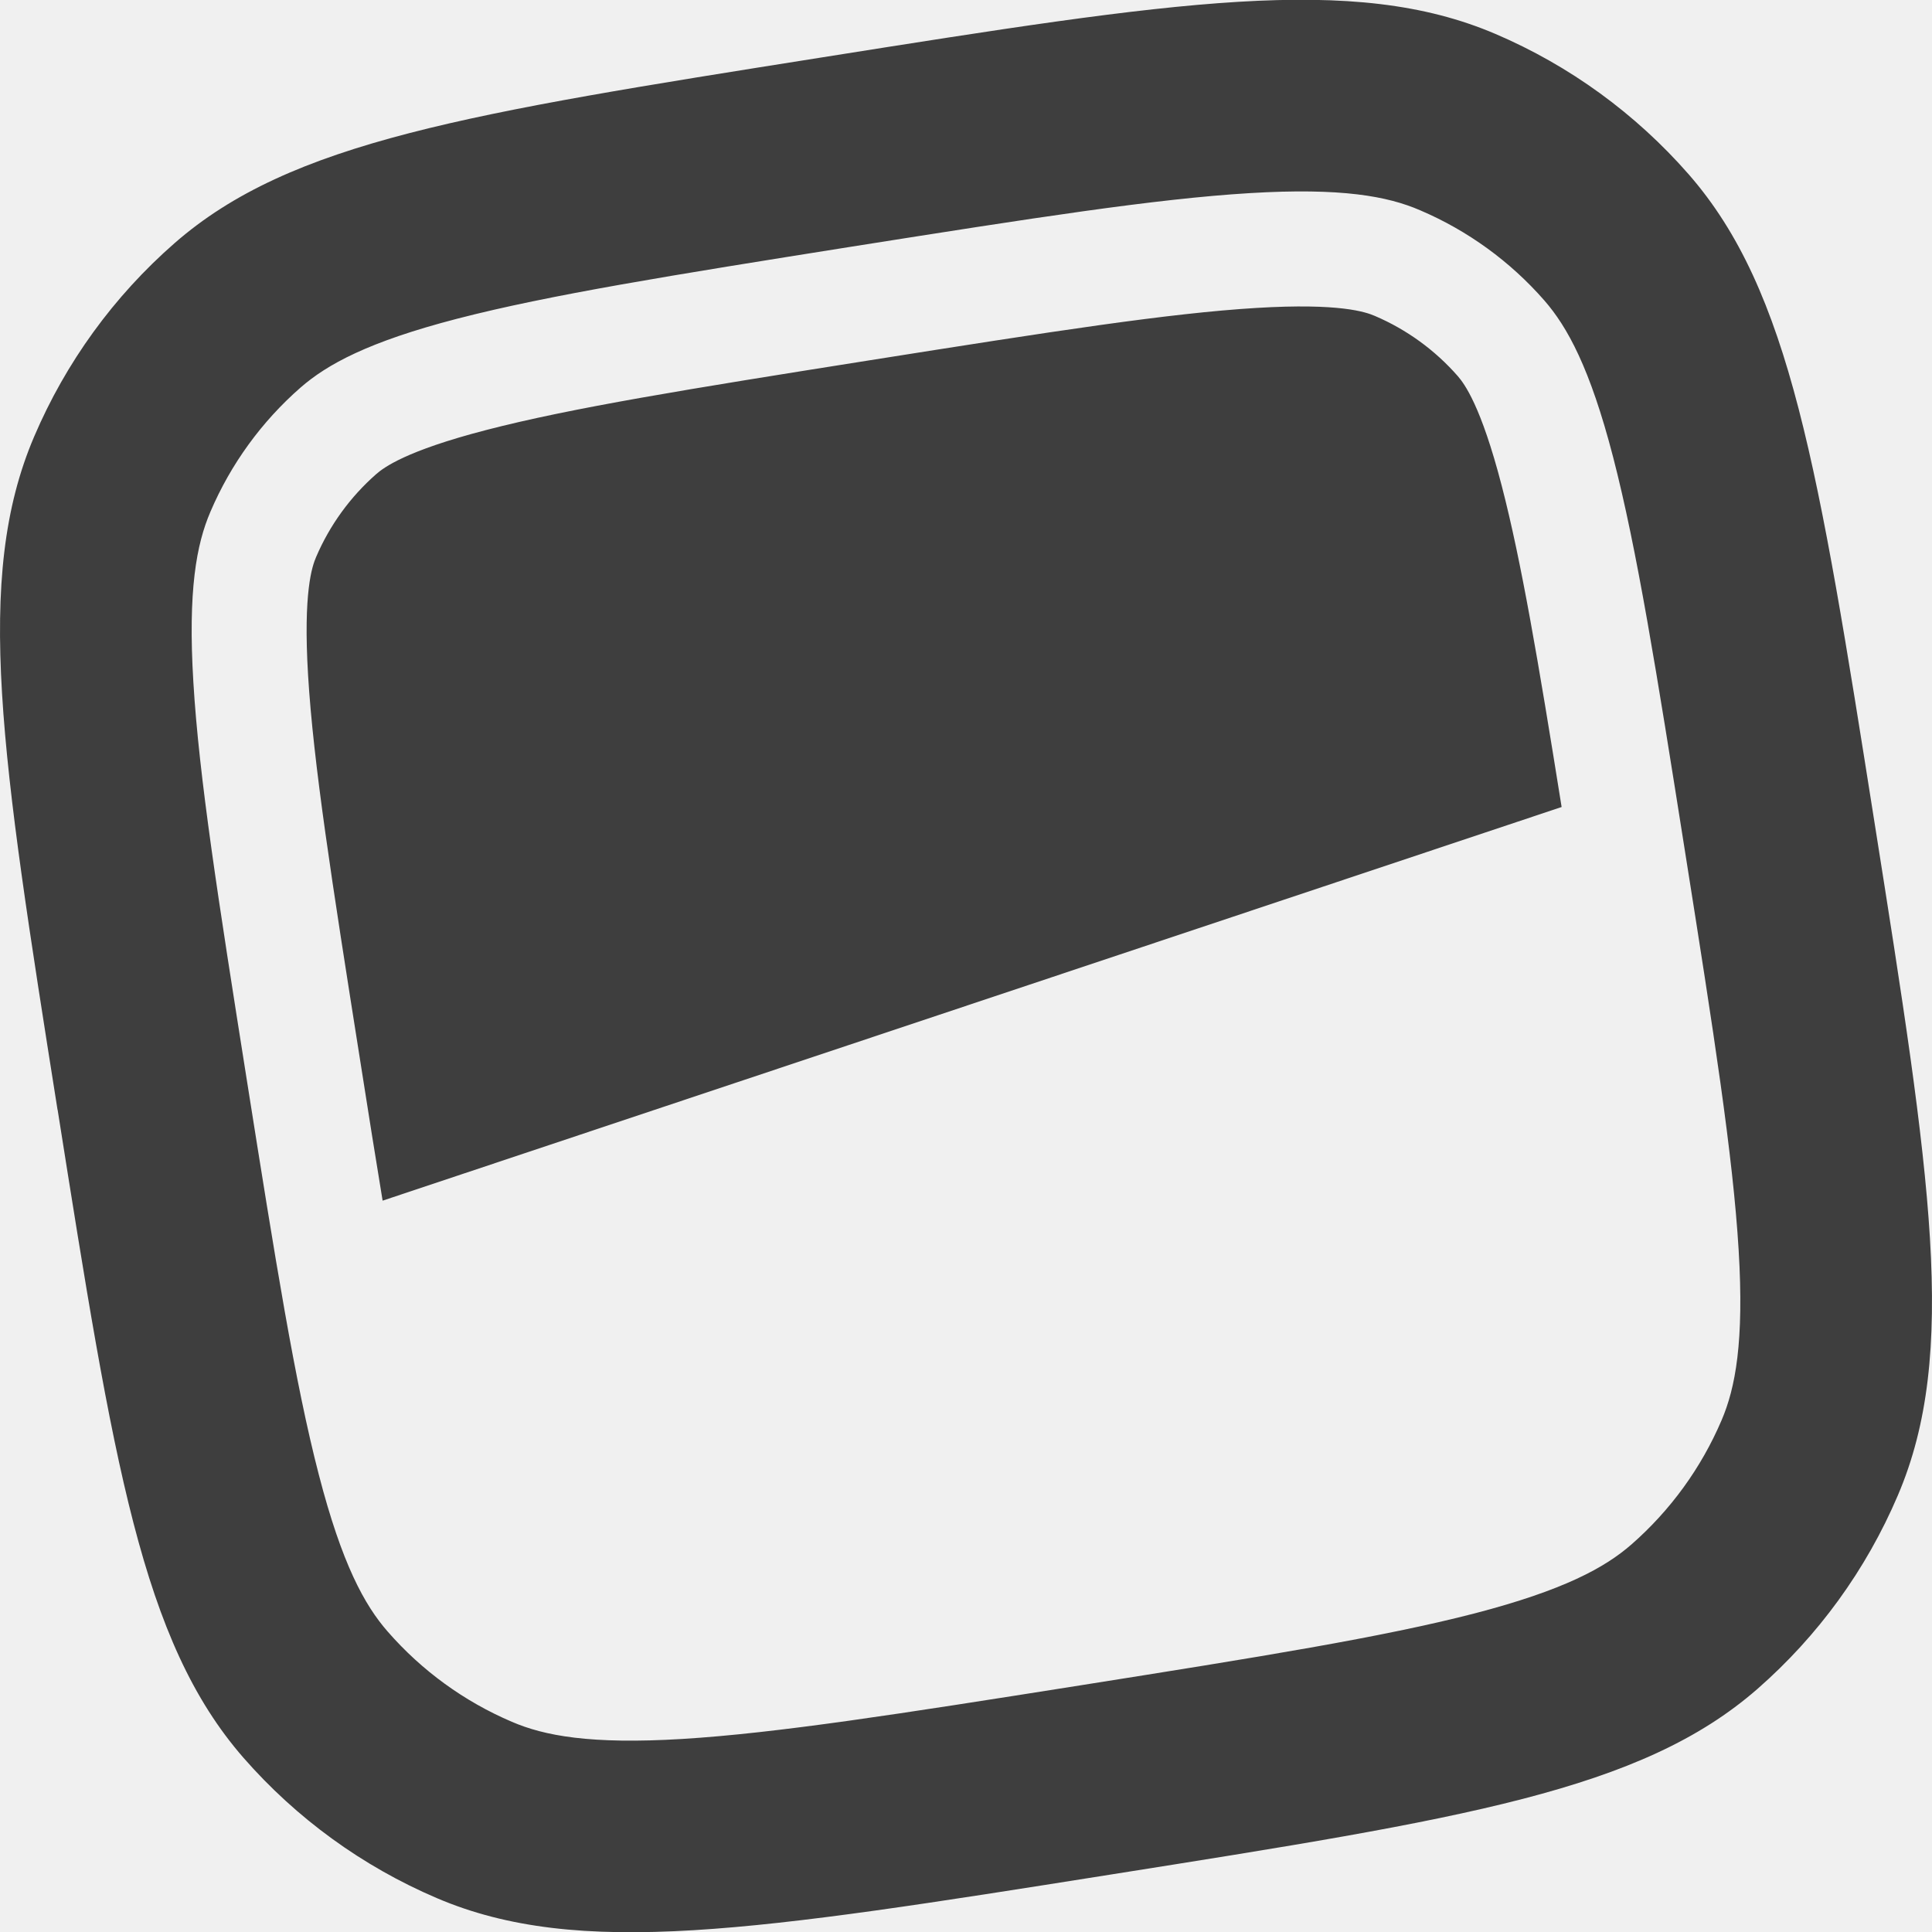
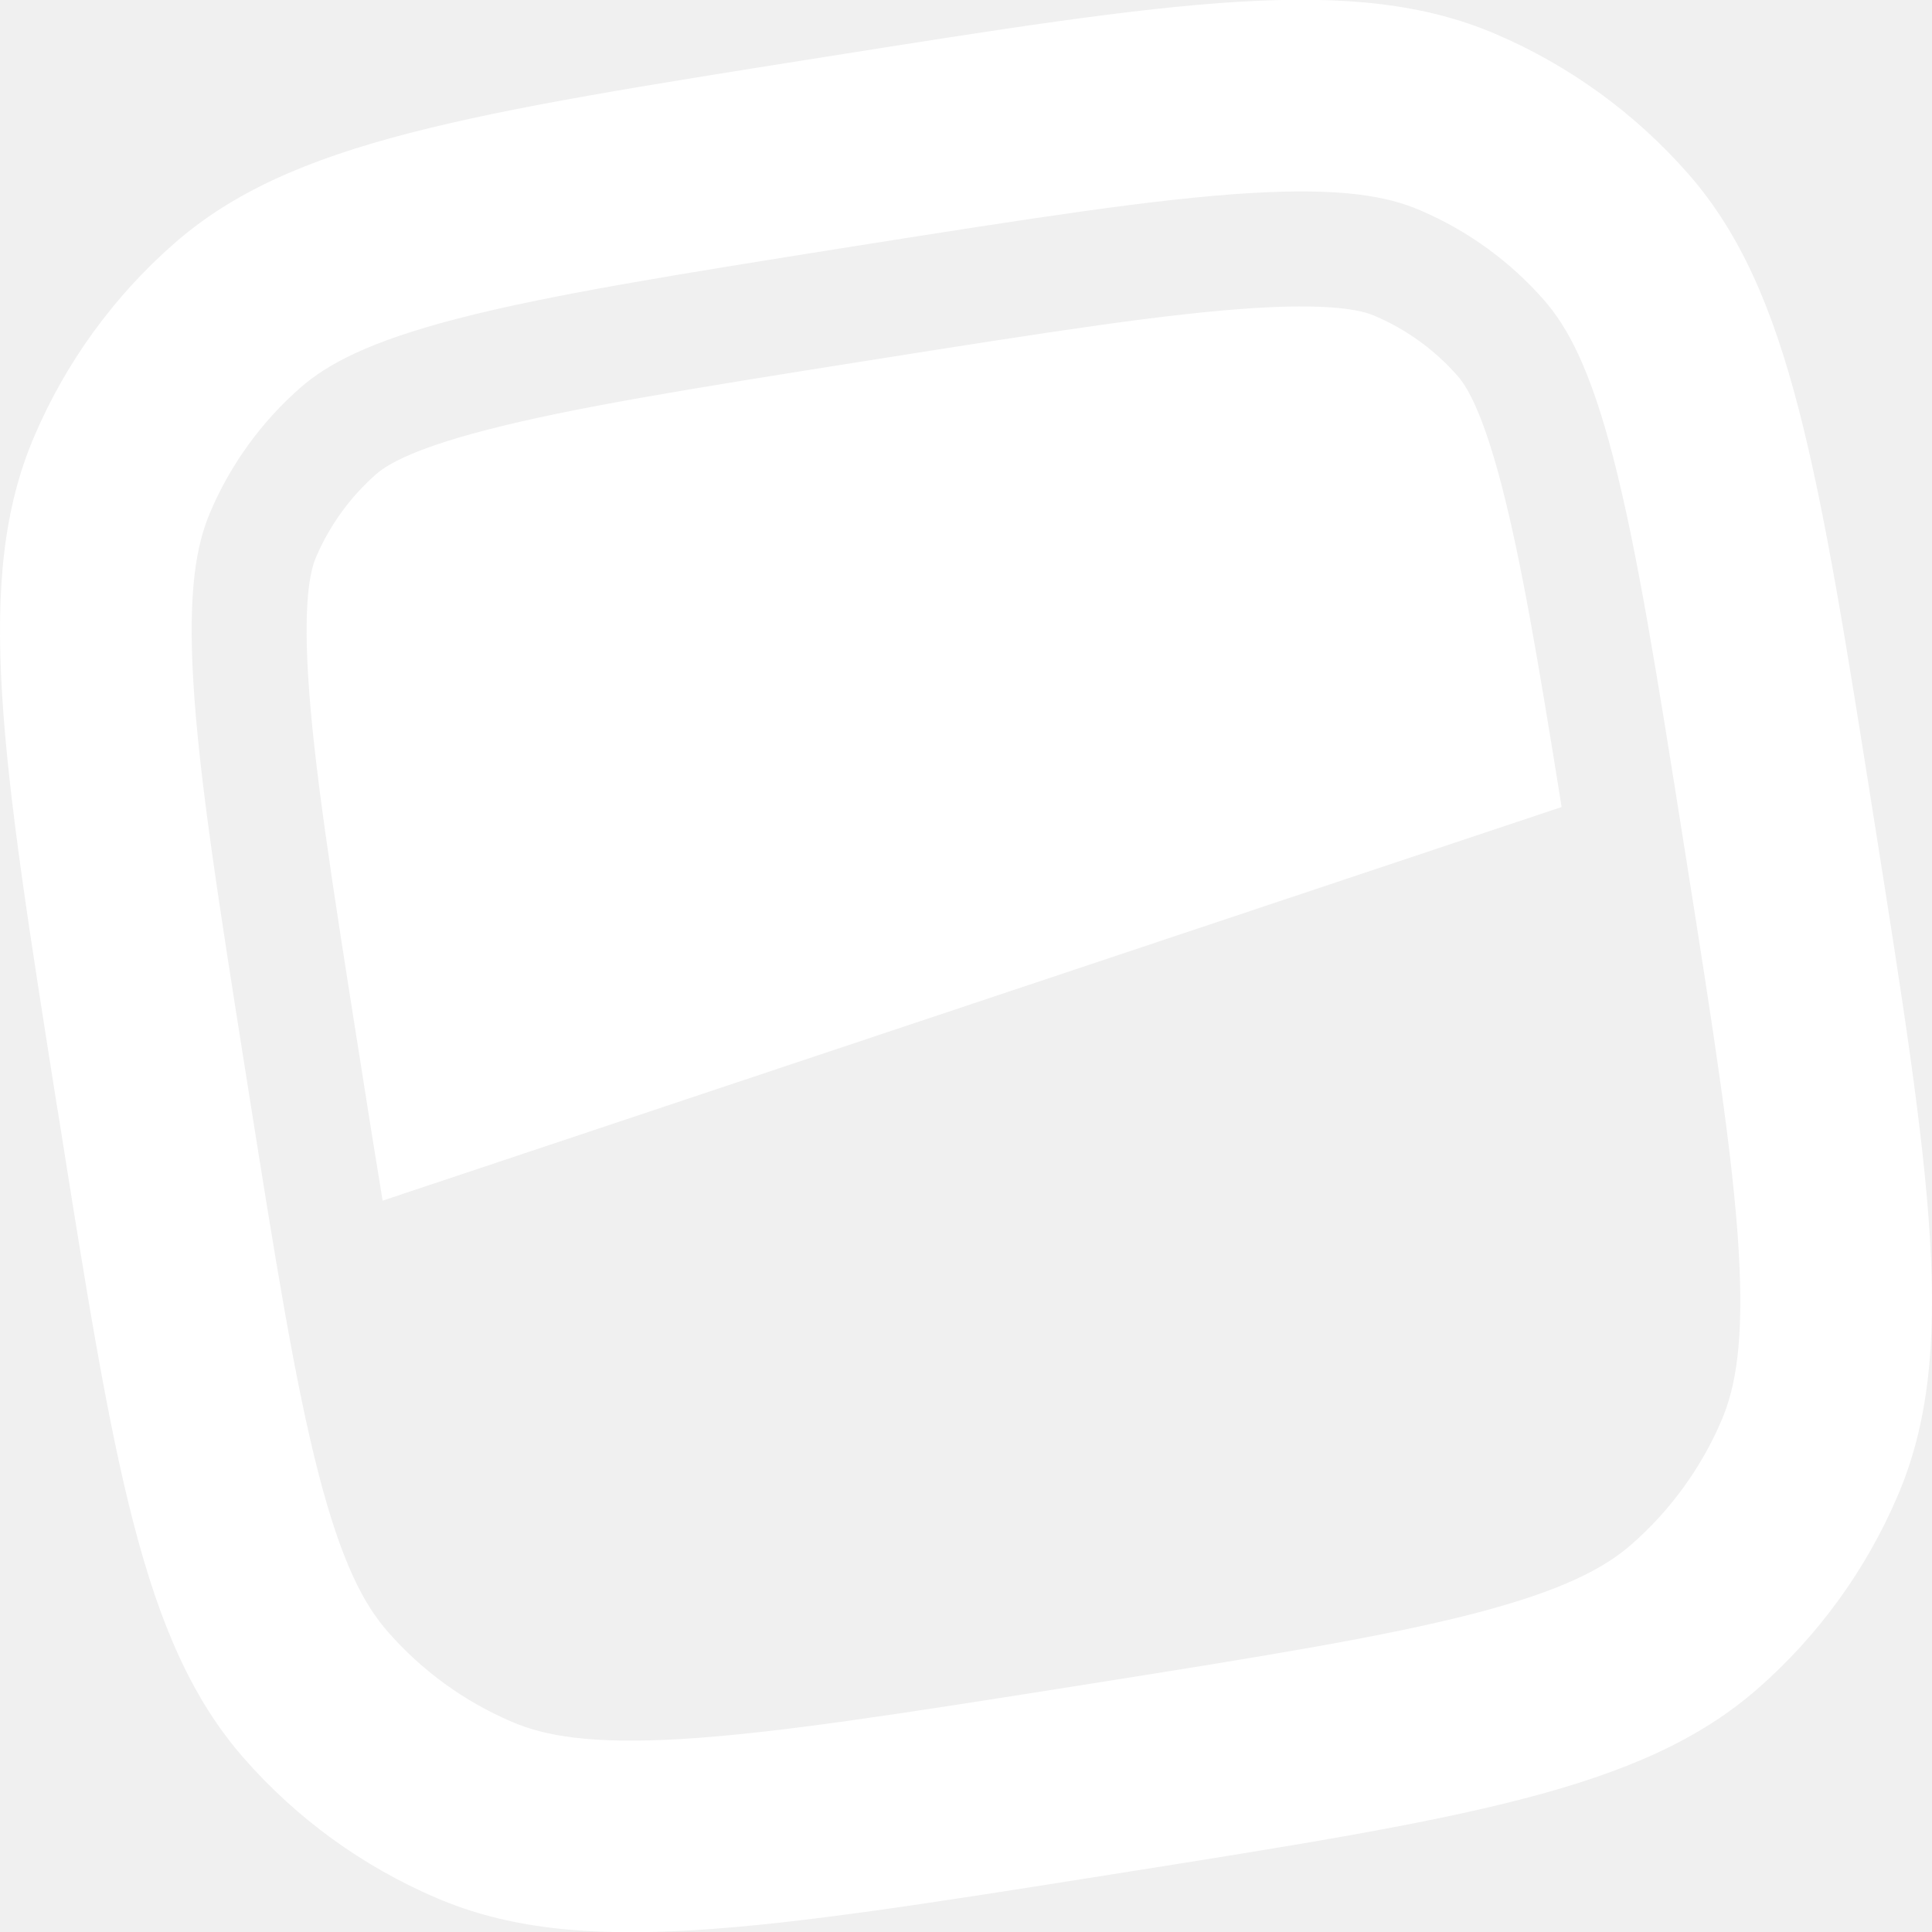
<svg xmlns="http://www.w3.org/2000/svg" width="200" height="200" viewBox="0 0 24 24">
-   <path fill="#3E3E3E" d="M4.477 13.192c-.36-2.274-.584-3.711-.65-4.805c-.062-1.035.051-1.354.1-1.468c.169-.395.424-.746.746-1.029c.093-.081.363-.288 1.366-.548c1.06-.275 2.496-.507 4.769-.867c2.274-.36 3.71-.584 4.804-.65c1.034-.062 1.354.051 1.468.1c.395.169.746.424 1.029.747c.08.093.287.362.547 1.366c.242.933.45 2.156.743 3.987l-14.646 4.89c-.085-.515-.176-1.085-.276-1.723Zm-3.762.596C.018 9.387-.33 7.187.425 5.422a6.665 6.665 0 0 1 1.743-2.401C3.614 1.757 5.813 1.41 10.211.713c4.4-.698 6.6-1.046 8.367-.291c.92.393 1.74.99 2.399 1.743c1.264 1.447 1.612 3.647 2.308 8.047c.697 4.4 1.045 6.601.29 8.366a6.664 6.664 0 0 1-1.743 2.402c-1.445 1.263-3.645 1.611-8.045 2.308c-4.398.697-6.598 1.045-8.363.29a6.666 6.666 0 0 1-2.4-1.743c-1.263-1.448-1.611-3.648-2.308-8.048H.715v.001Zm7.759 7.814c1.178-.072 2.695-.31 4.94-.665c2.247-.356 3.762-.599 4.905-.895c1.107-.288 1.617-.568 1.947-.856a4.286 4.286 0 0 0 1.12-1.543c.172-.402.281-.974.212-2.116c-.071-1.178-.309-2.696-.665-4.942c-.355-2.247-.598-3.763-.894-4.906c-.287-1.107-.568-1.618-.855-1.947a4.285 4.285 0 0 0-1.543-1.12c-.402-.174-.974-.282-2.116-.213c-1.178.071-2.694.309-4.94.664c-2.246.357-3.762.6-4.905.896c-1.107.287-1.616.568-1.946.855a4.286 4.286 0 0 0-1.12 1.543c-.173.403-.281.974-.212 2.116c.07 1.179.308 2.696.664 4.943c.356 2.246.598 3.762.895 4.905c.287 1.108.567 1.618.855 1.947c.423.485.95.868 1.543 1.121c.402.173.973.282 2.116.213Z" />
+   <path fill="white" d="M4.477 13.192c-.36-2.274-.584-3.711-.65-4.805c-.062-1.035.051-1.354.1-1.468c.169-.395.424-.746.746-1.029c.093-.081.363-.288 1.366-.548c1.06-.275 2.496-.507 4.769-.867c2.274-.36 3.71-.584 4.804-.65c1.034-.062 1.354.051 1.468.1c.395.169.746.424 1.029.747c.08.093.287.362.547 1.366c.242.933.45 2.156.743 3.987l-14.646 4.89c-.085-.515-.176-1.085-.276-1.723Zm-3.762.596C.018 9.387-.33 7.187.425 5.422a6.665 6.665 0 0 1 1.743-2.401C3.614 1.757 5.813 1.41 10.211.713c4.4-.698 6.6-1.046 8.367-.291c.92.393 1.74.99 2.399 1.743c1.264 1.447 1.612 3.647 2.308 8.047c.697 4.4 1.045 6.601.29 8.366a6.664 6.664 0 0 1-1.743 2.402c-1.445 1.263-3.645 1.611-8.045 2.308c-4.398.697-6.598 1.045-8.363.29a6.666 6.666 0 0 1-2.4-1.743c-1.263-1.448-1.611-3.648-2.308-8.048H.715v.001Zm7.759 7.814c1.178-.072 2.695-.31 4.94-.665c2.247-.356 3.762-.599 4.905-.895c1.107-.288 1.617-.568 1.947-.856a4.286 4.286 0 0 0 1.12-1.543c.172-.402.281-.974.212-2.116c-.071-1.178-.309-2.696-.665-4.942c-.355-2.247-.598-3.763-.894-4.906c-.287-1.107-.568-1.618-.855-1.947a4.285 4.285 0 0 0-1.543-1.12c-.402-.174-.974-.282-2.116-.213c-1.178.071-2.694.309-4.94.664c-2.246.357-3.762.6-4.905.896c-1.107.287-1.616.568-1.946.855a4.286 4.286 0 0 0-1.12 1.543c-.173.403-.281.974-.212 2.116c.07 1.179.308 2.696.664 4.943c.356 2.246.598 3.762.895 4.905c.287 1.108.567 1.618.855 1.947c.423.485.95.868 1.543 1.121c.402.173.973.282 2.116.213Z" />
</svg>
